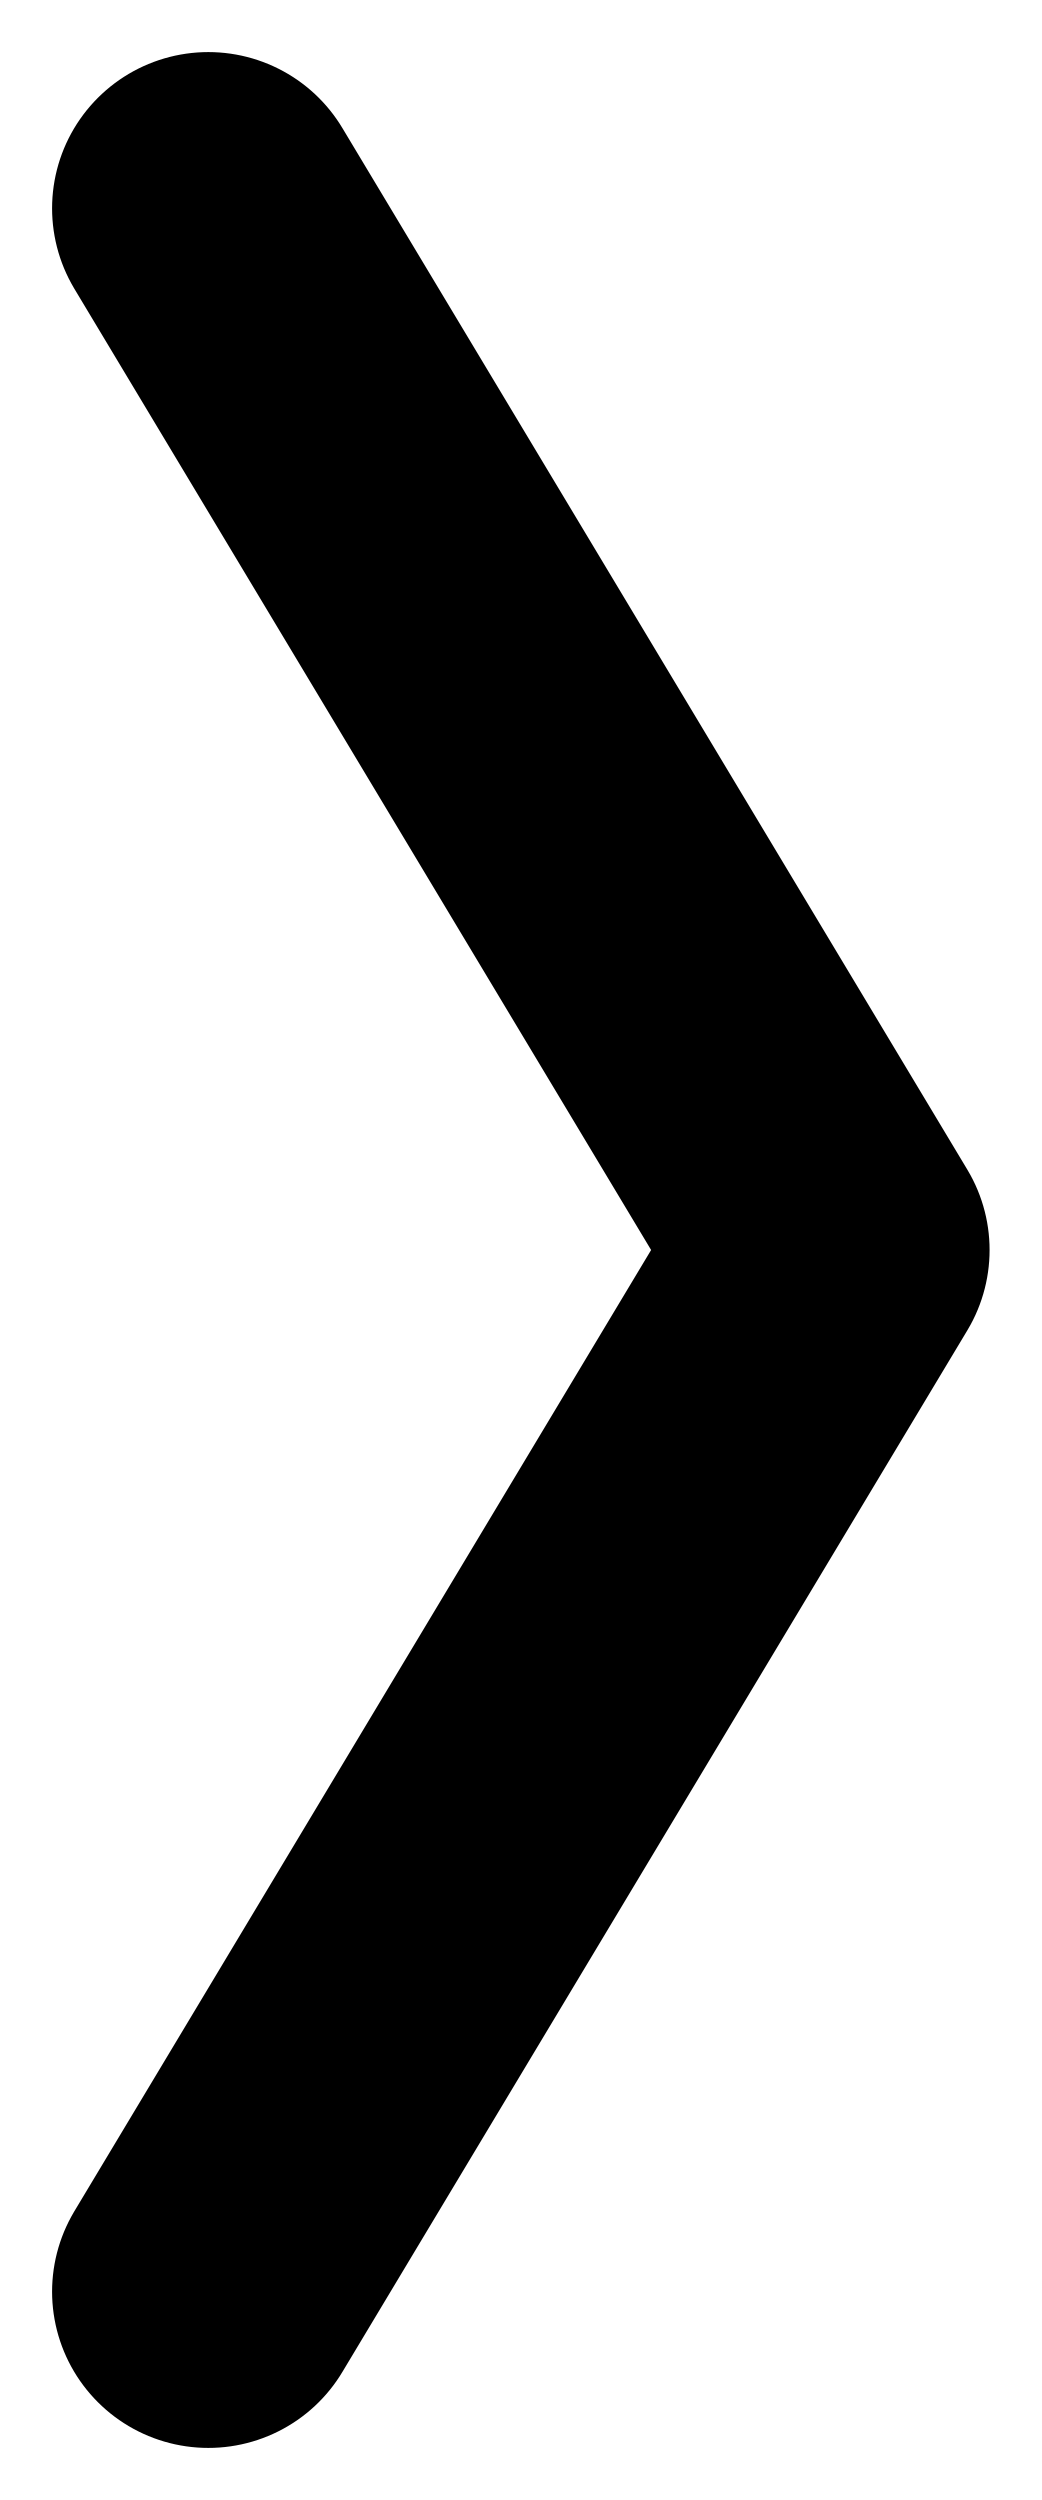
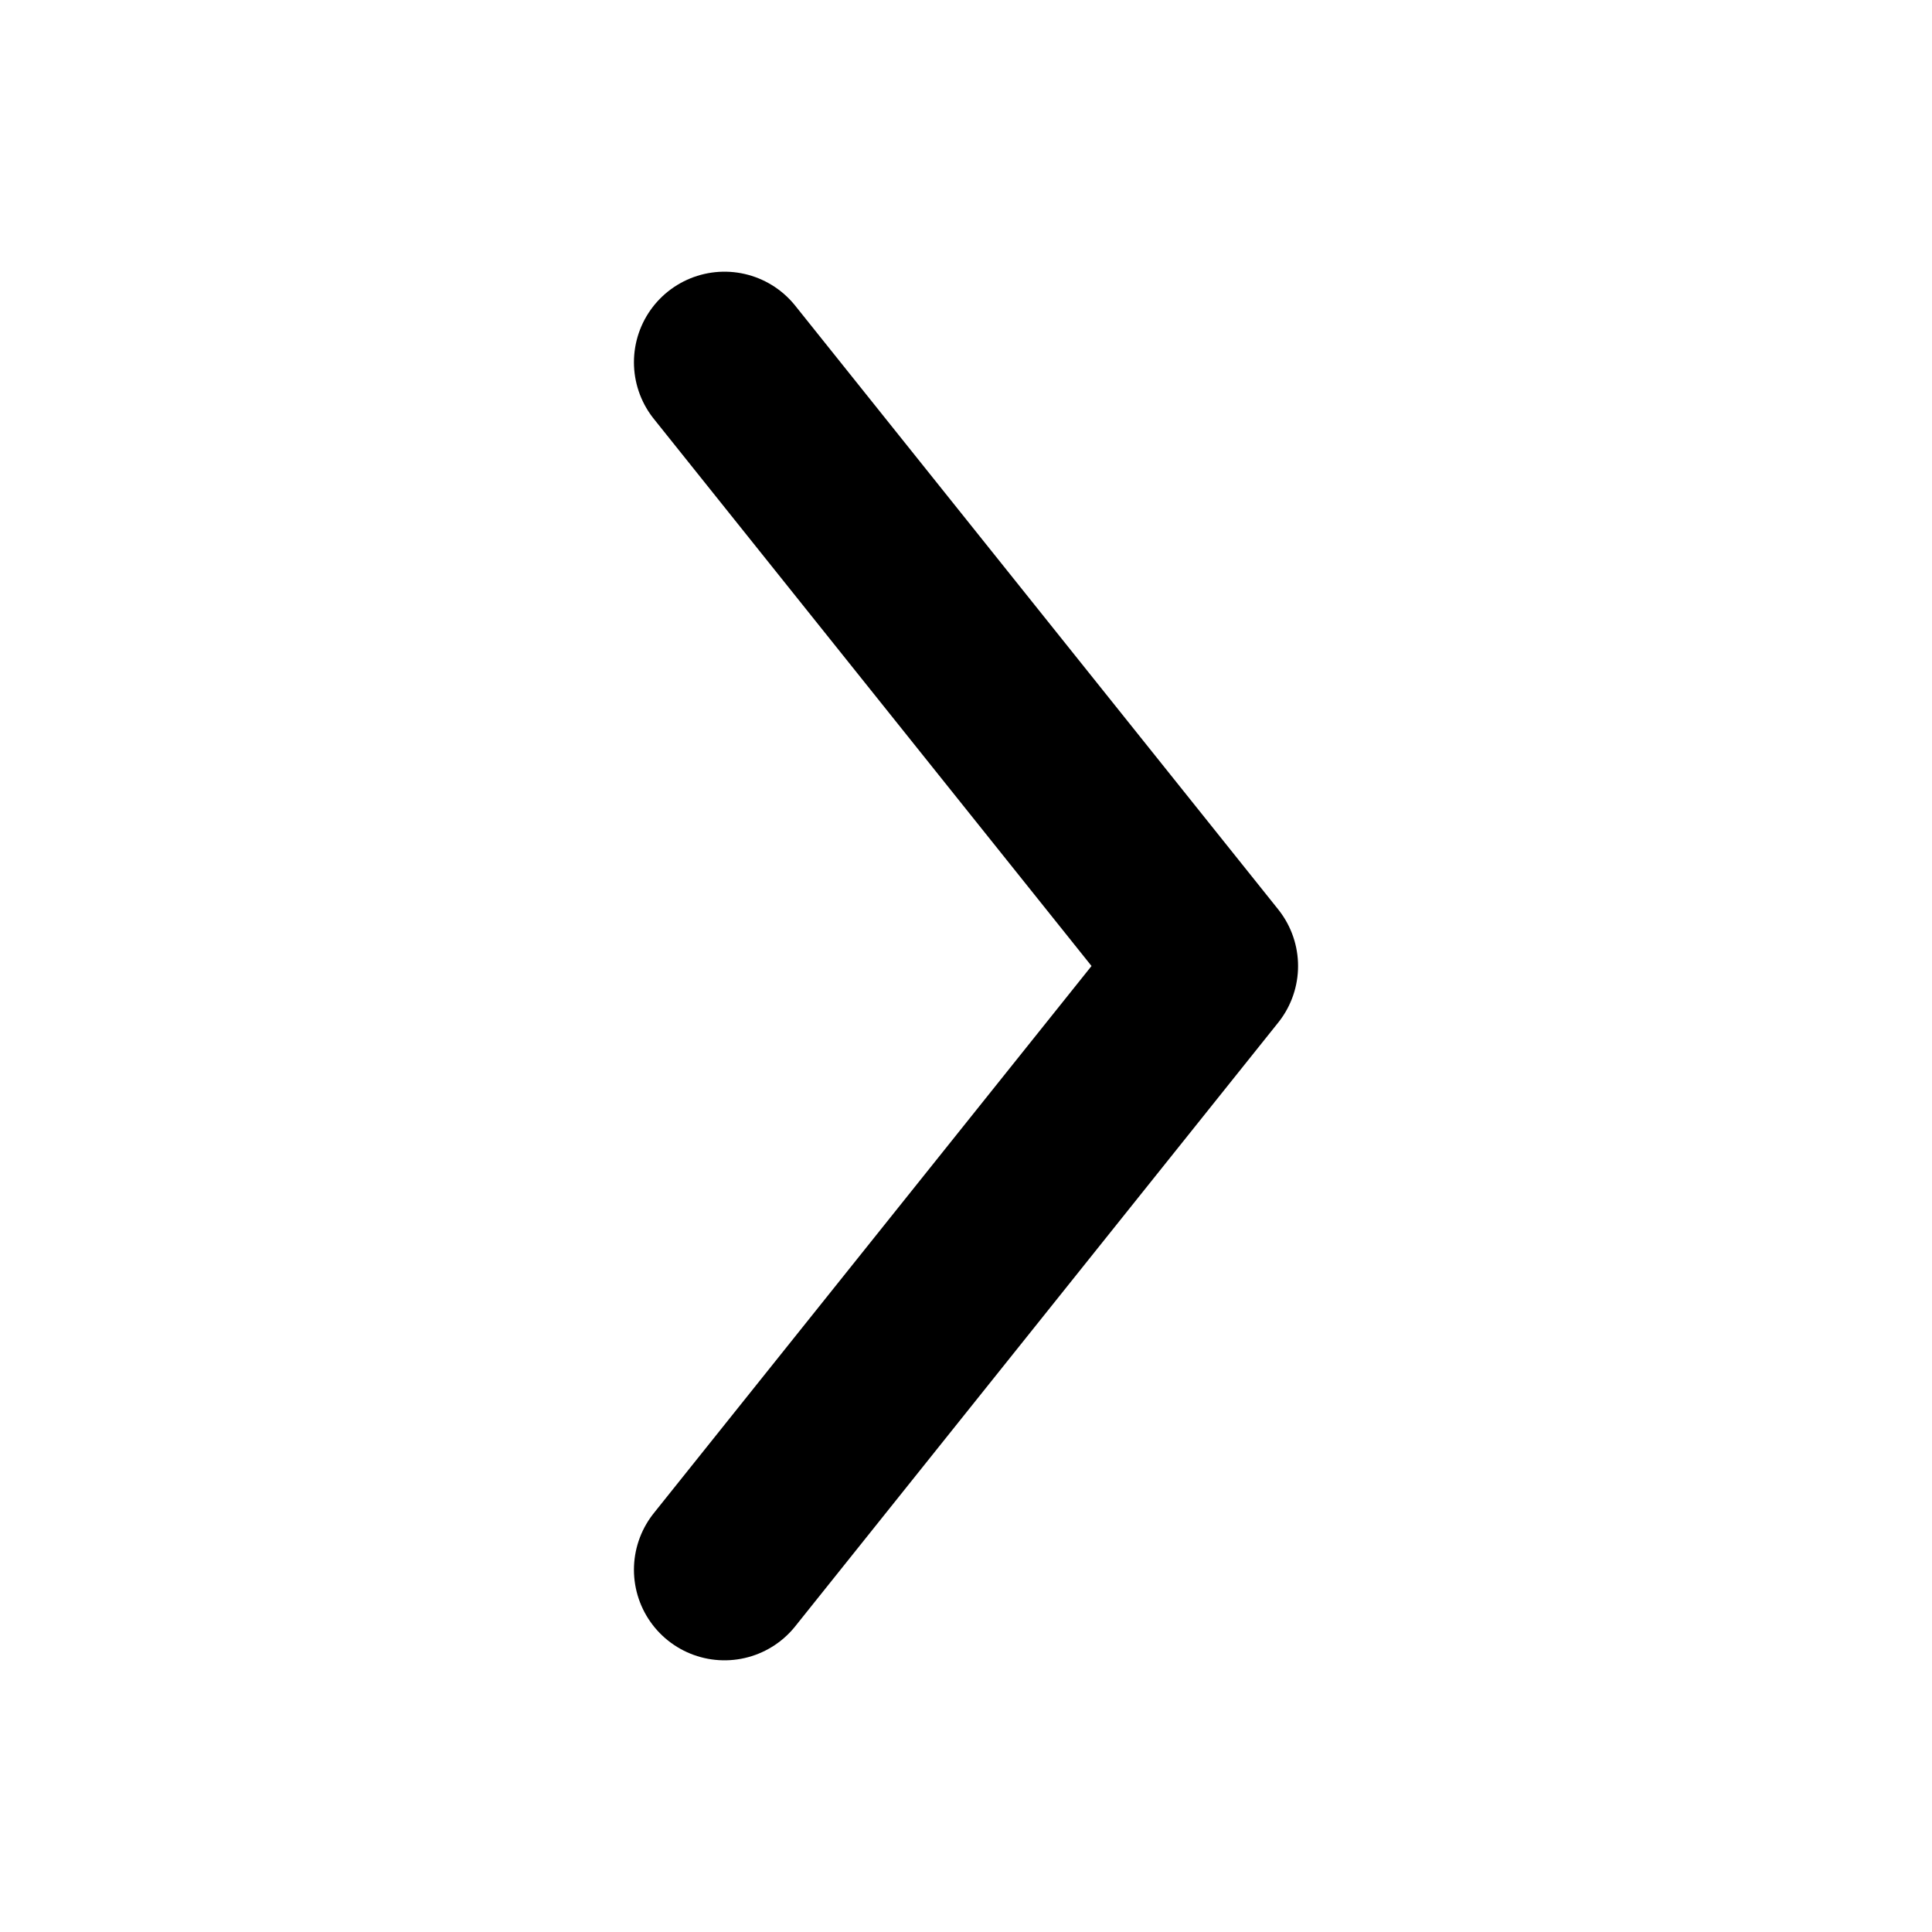
- <svg xmlns="http://www.w3.org/2000/svg" width="5" height="12" viewBox="0 0 5 12" fill="none">
-   <path d="M1 1L4 6L1 11" stroke="black" stroke-width="1.5" stroke-linecap="round" stroke-linejoin="round" />
+ <svg xmlns="http://www.w3.org/2000/svg" width="16" height="16" viewBox="0 0 16 16" fill="none">
+   <path d="M6 3L10 8L6 13" stroke="black" stroke-width="1.5" stroke-linecap="round" stroke-linejoin="round" />
</svg>
